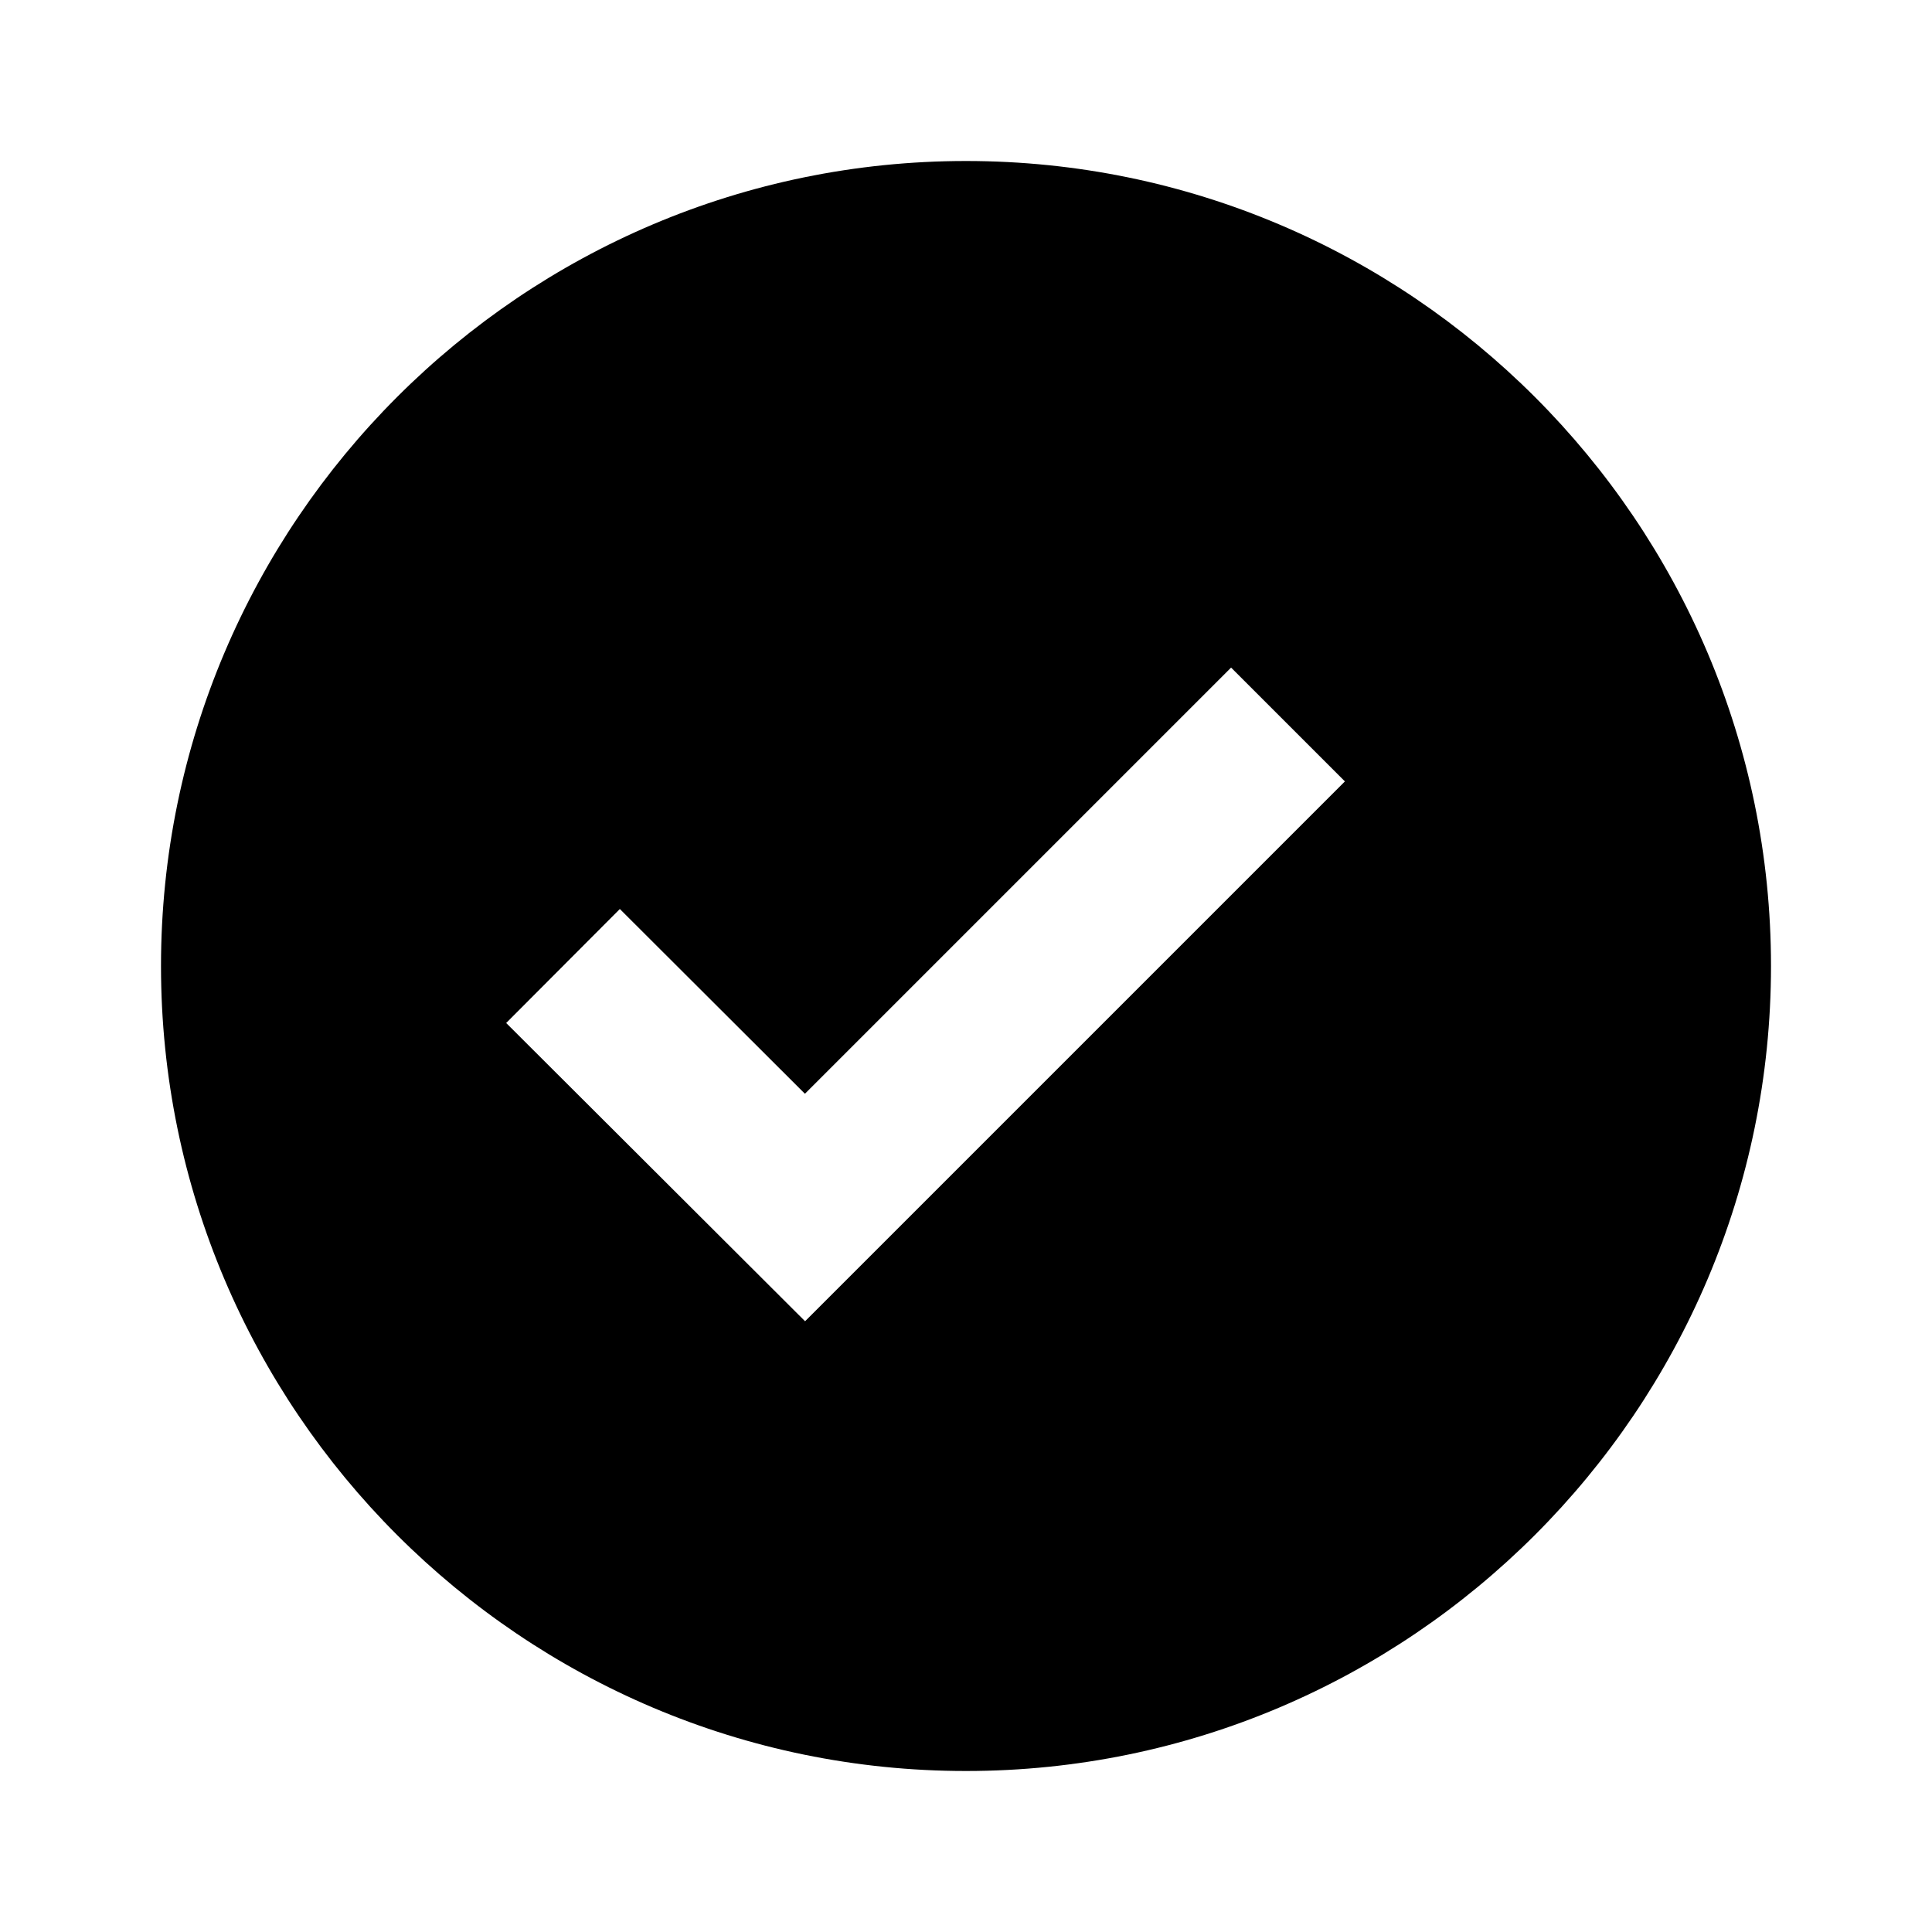
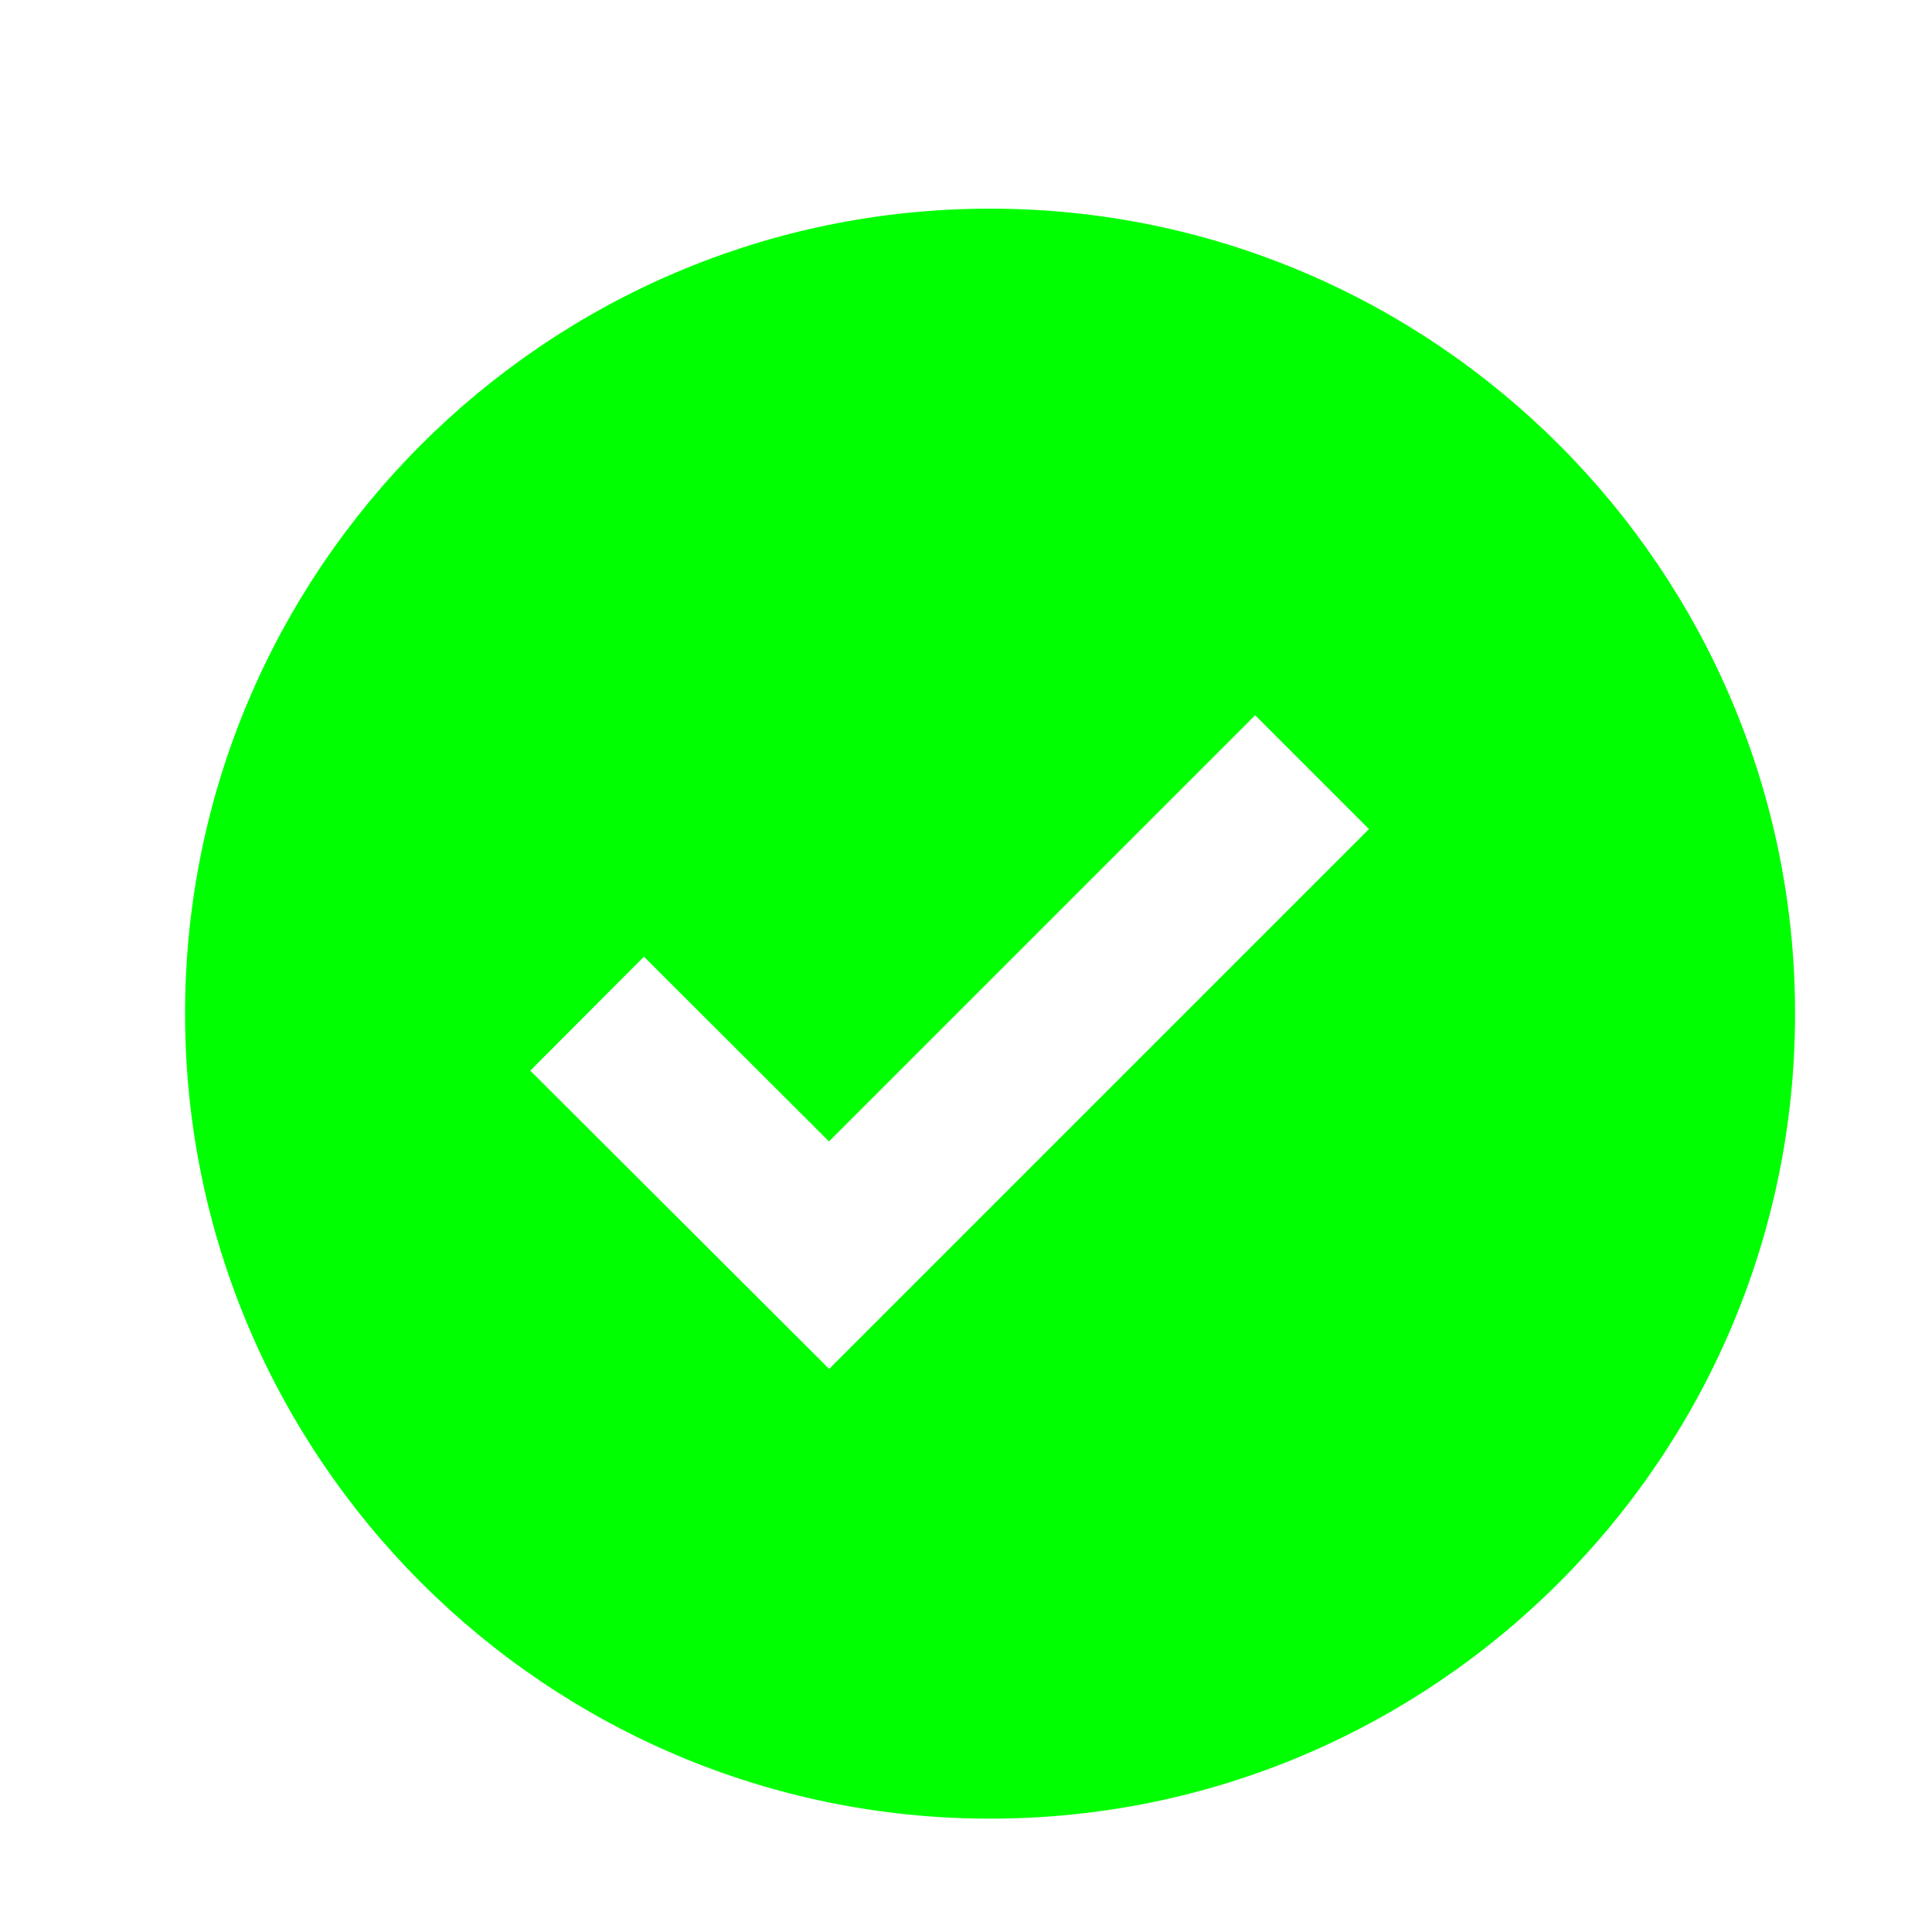
- <svg xmlns="http://www.w3.org/2000/svg" width="24" height="24" viewBox="0 0 24 24">
-   <path d="M12 2C6.486 2 2 6.486 2 12s4.486 10 10 10 10-4.486 10-10S17.514 2 12 2zm-1.999 14.413-3.713-3.705L7.7 11.292l2.299 2.295 5.294-5.294 1.414 1.414-6.706 6.706z" />
+ <svg xmlns="http://www.w3.org/2000/svg" width="24" height="24" viewBox="0 0 24 24" version="1.1" id="svg167">
+   <defs id="defs171" />
+   <path d="m 12.299,2.592 c -5.514,0 -10,4.486 -10,10 0,5.514 4.486,10 10,10 5.514,0 10,-4.486 10,-10 0,-5.514 -4.486,-10 -10,-10 z m -1.999,14.413 -3.713,-3.705 1.412,-1.416 2.299,2.295 5.294,-5.294 1.414,1.414 z" id="path165" style="fill:#00ff00" />
</svg>
